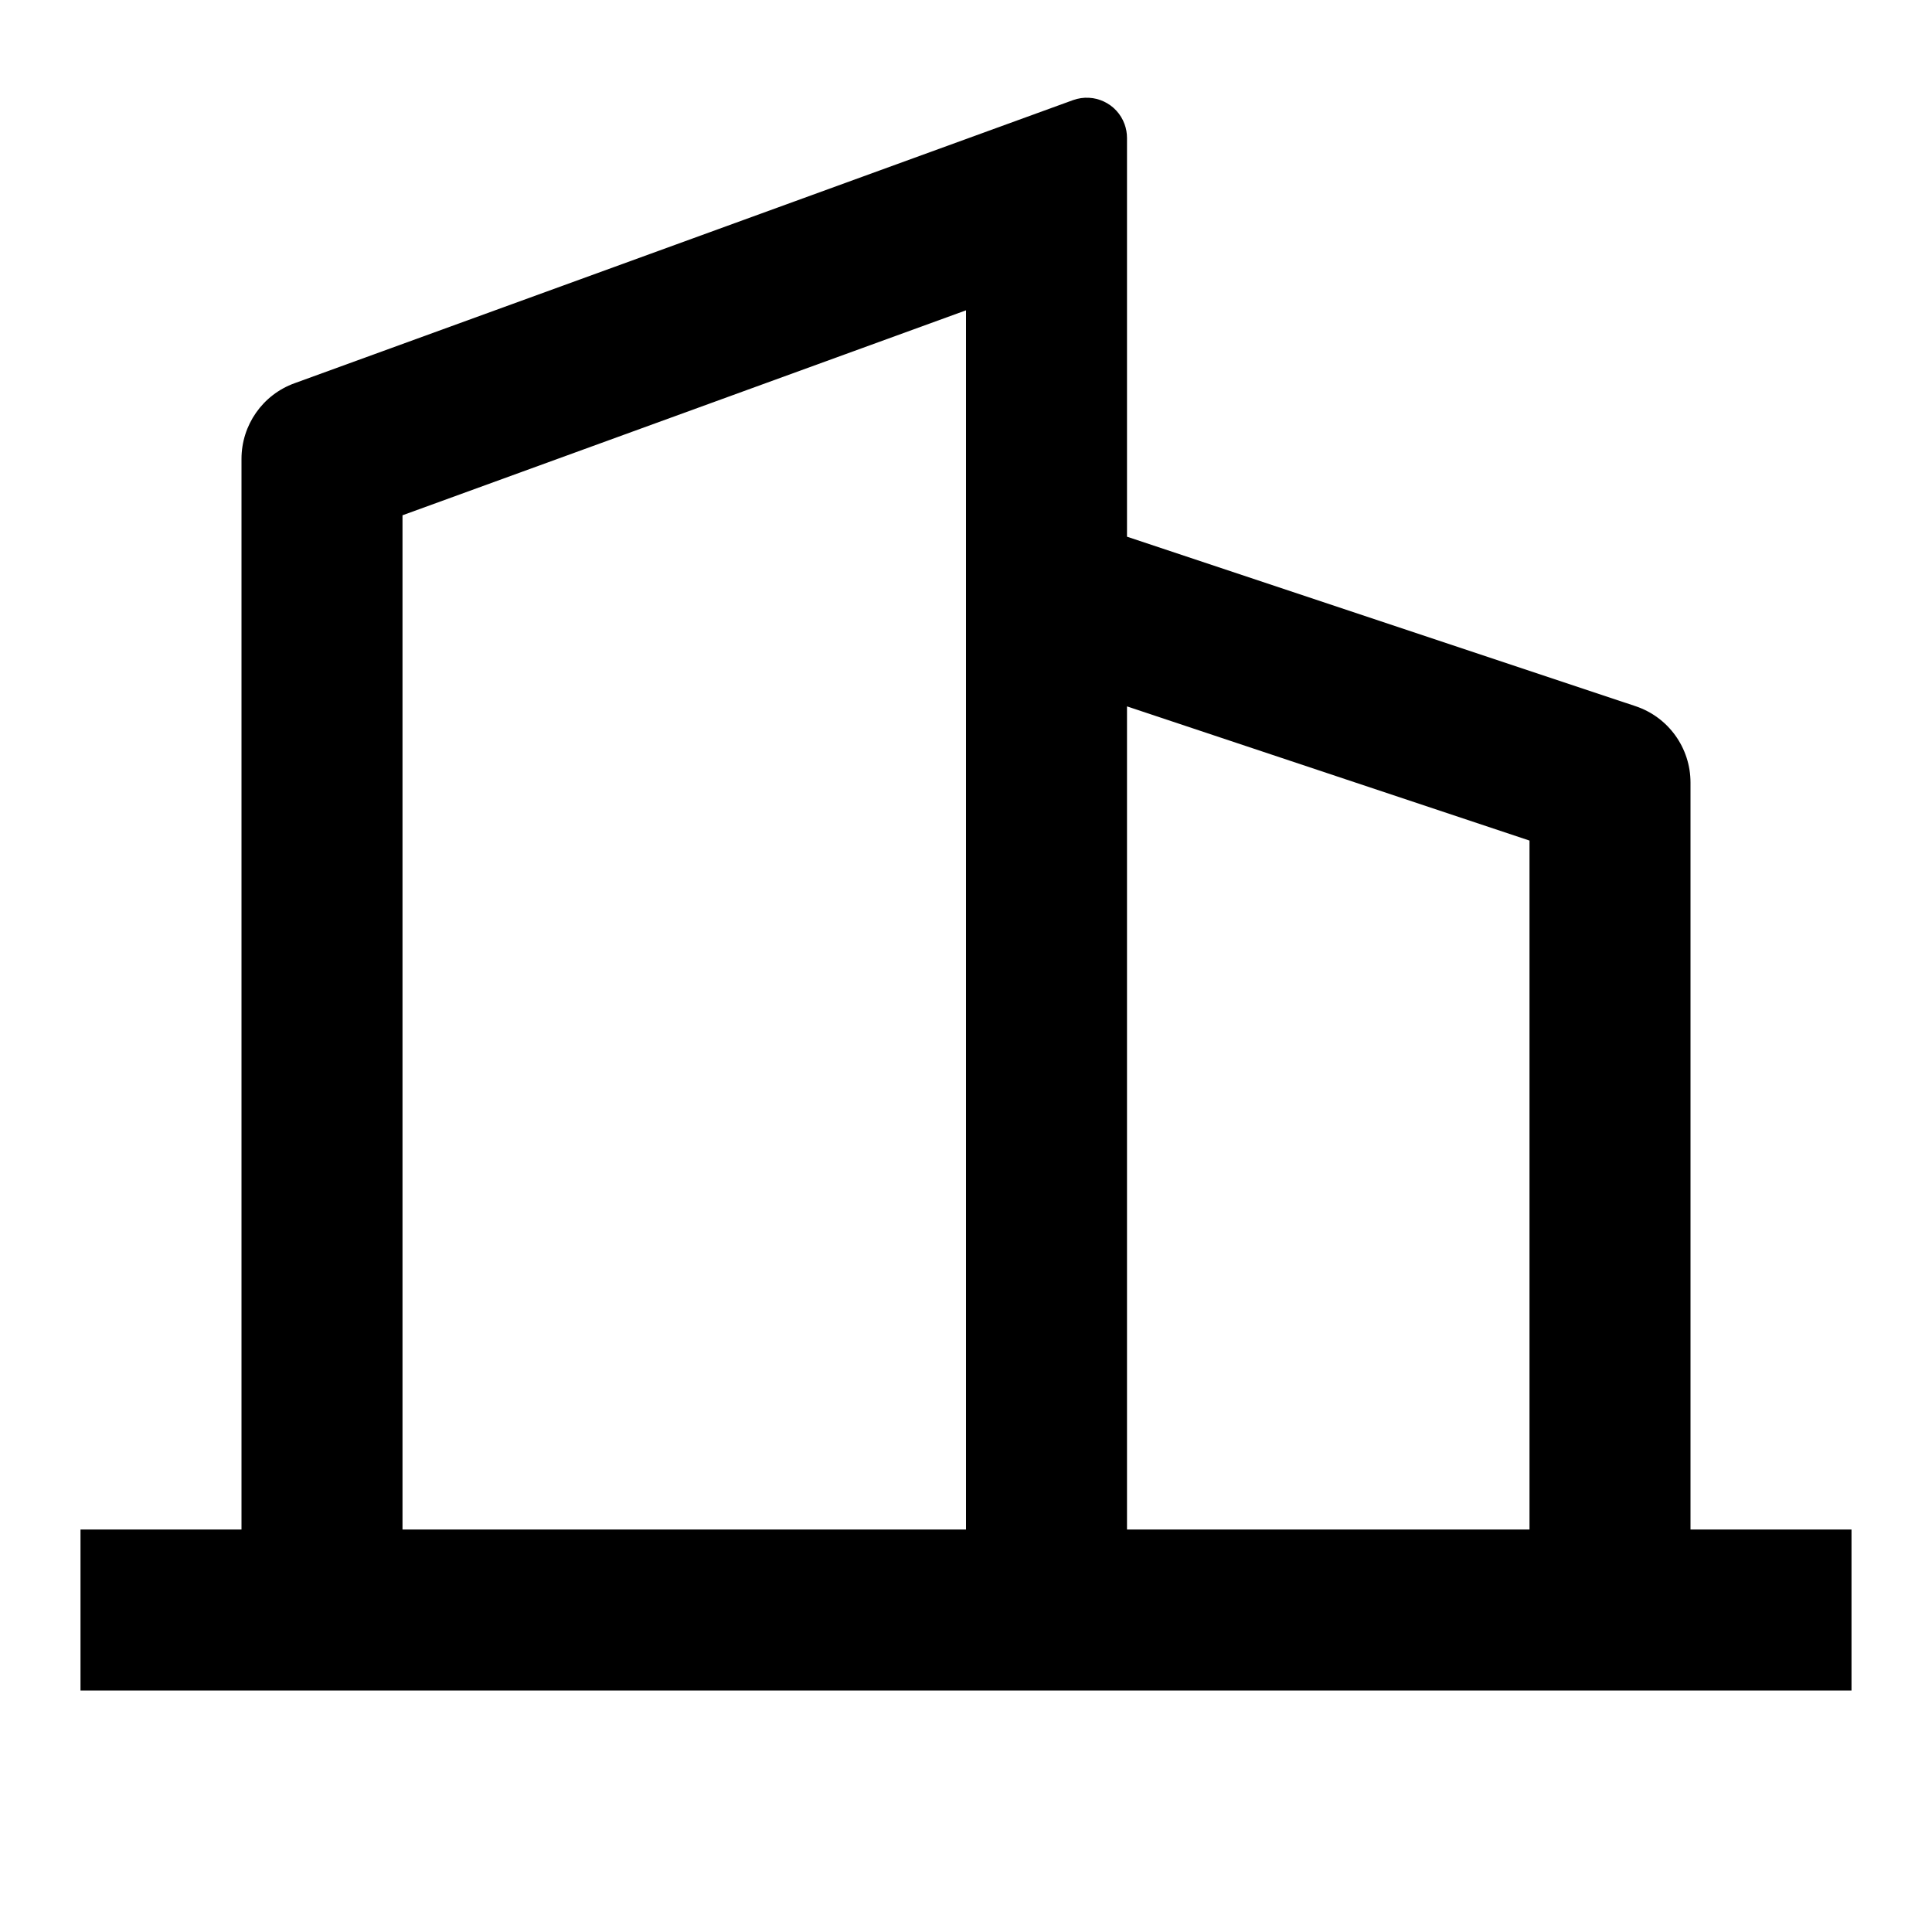
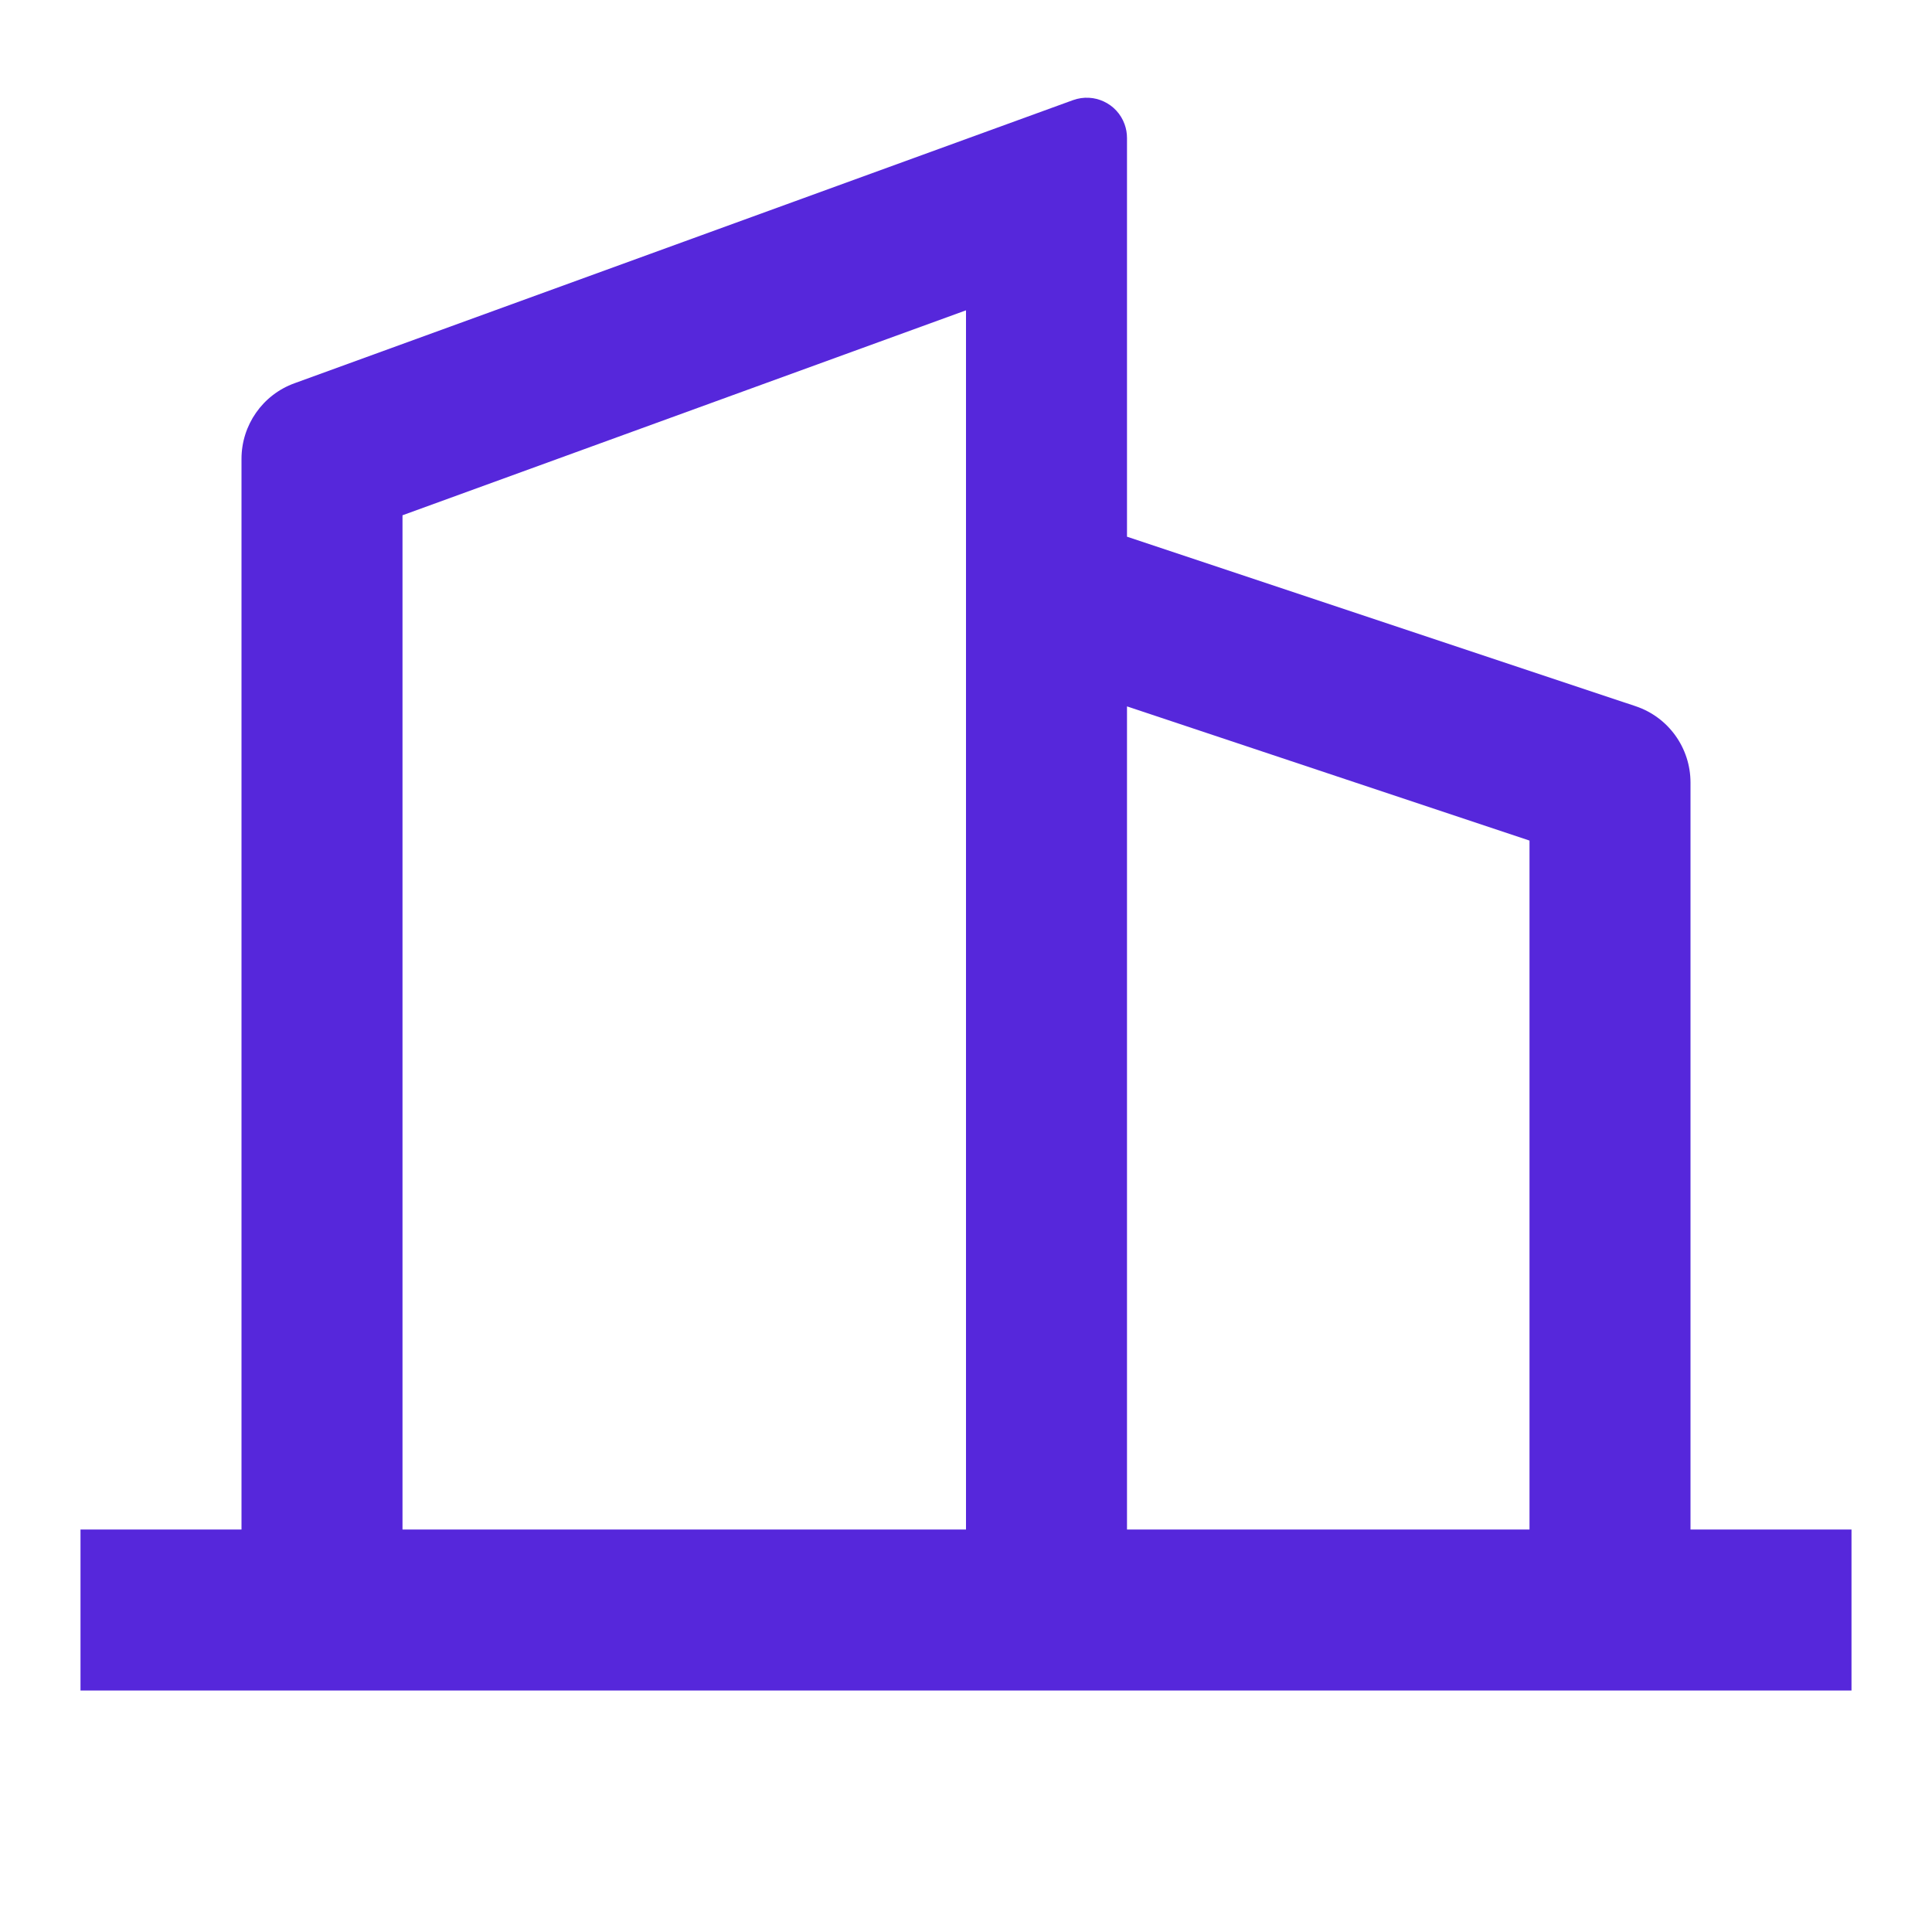
- <svg xmlns="http://www.w3.org/2000/svg" viewBox="0 0 24 24" fill="currentColor">
+ <svg xmlns="http://www.w3.org/2000/svg" viewBox="0 0 24 24" fill="#5627DB">
  <path d="M3 19V5.7C3 5.28 3.263 4.904 3.658 4.761L13.329 1.244C13.589 1.15 13.876 1.283 13.97 1.543C13.99 1.598 14 1.656 14 1.714V6.667L20.316 8.772C20.725 8.908 21 9.29 21 9.721V19H23V21H1V19H3ZM5 19H12V3.855L5 6.401V19ZM19 19V10.442L14 8.775V19H19Z" />
</svg>
